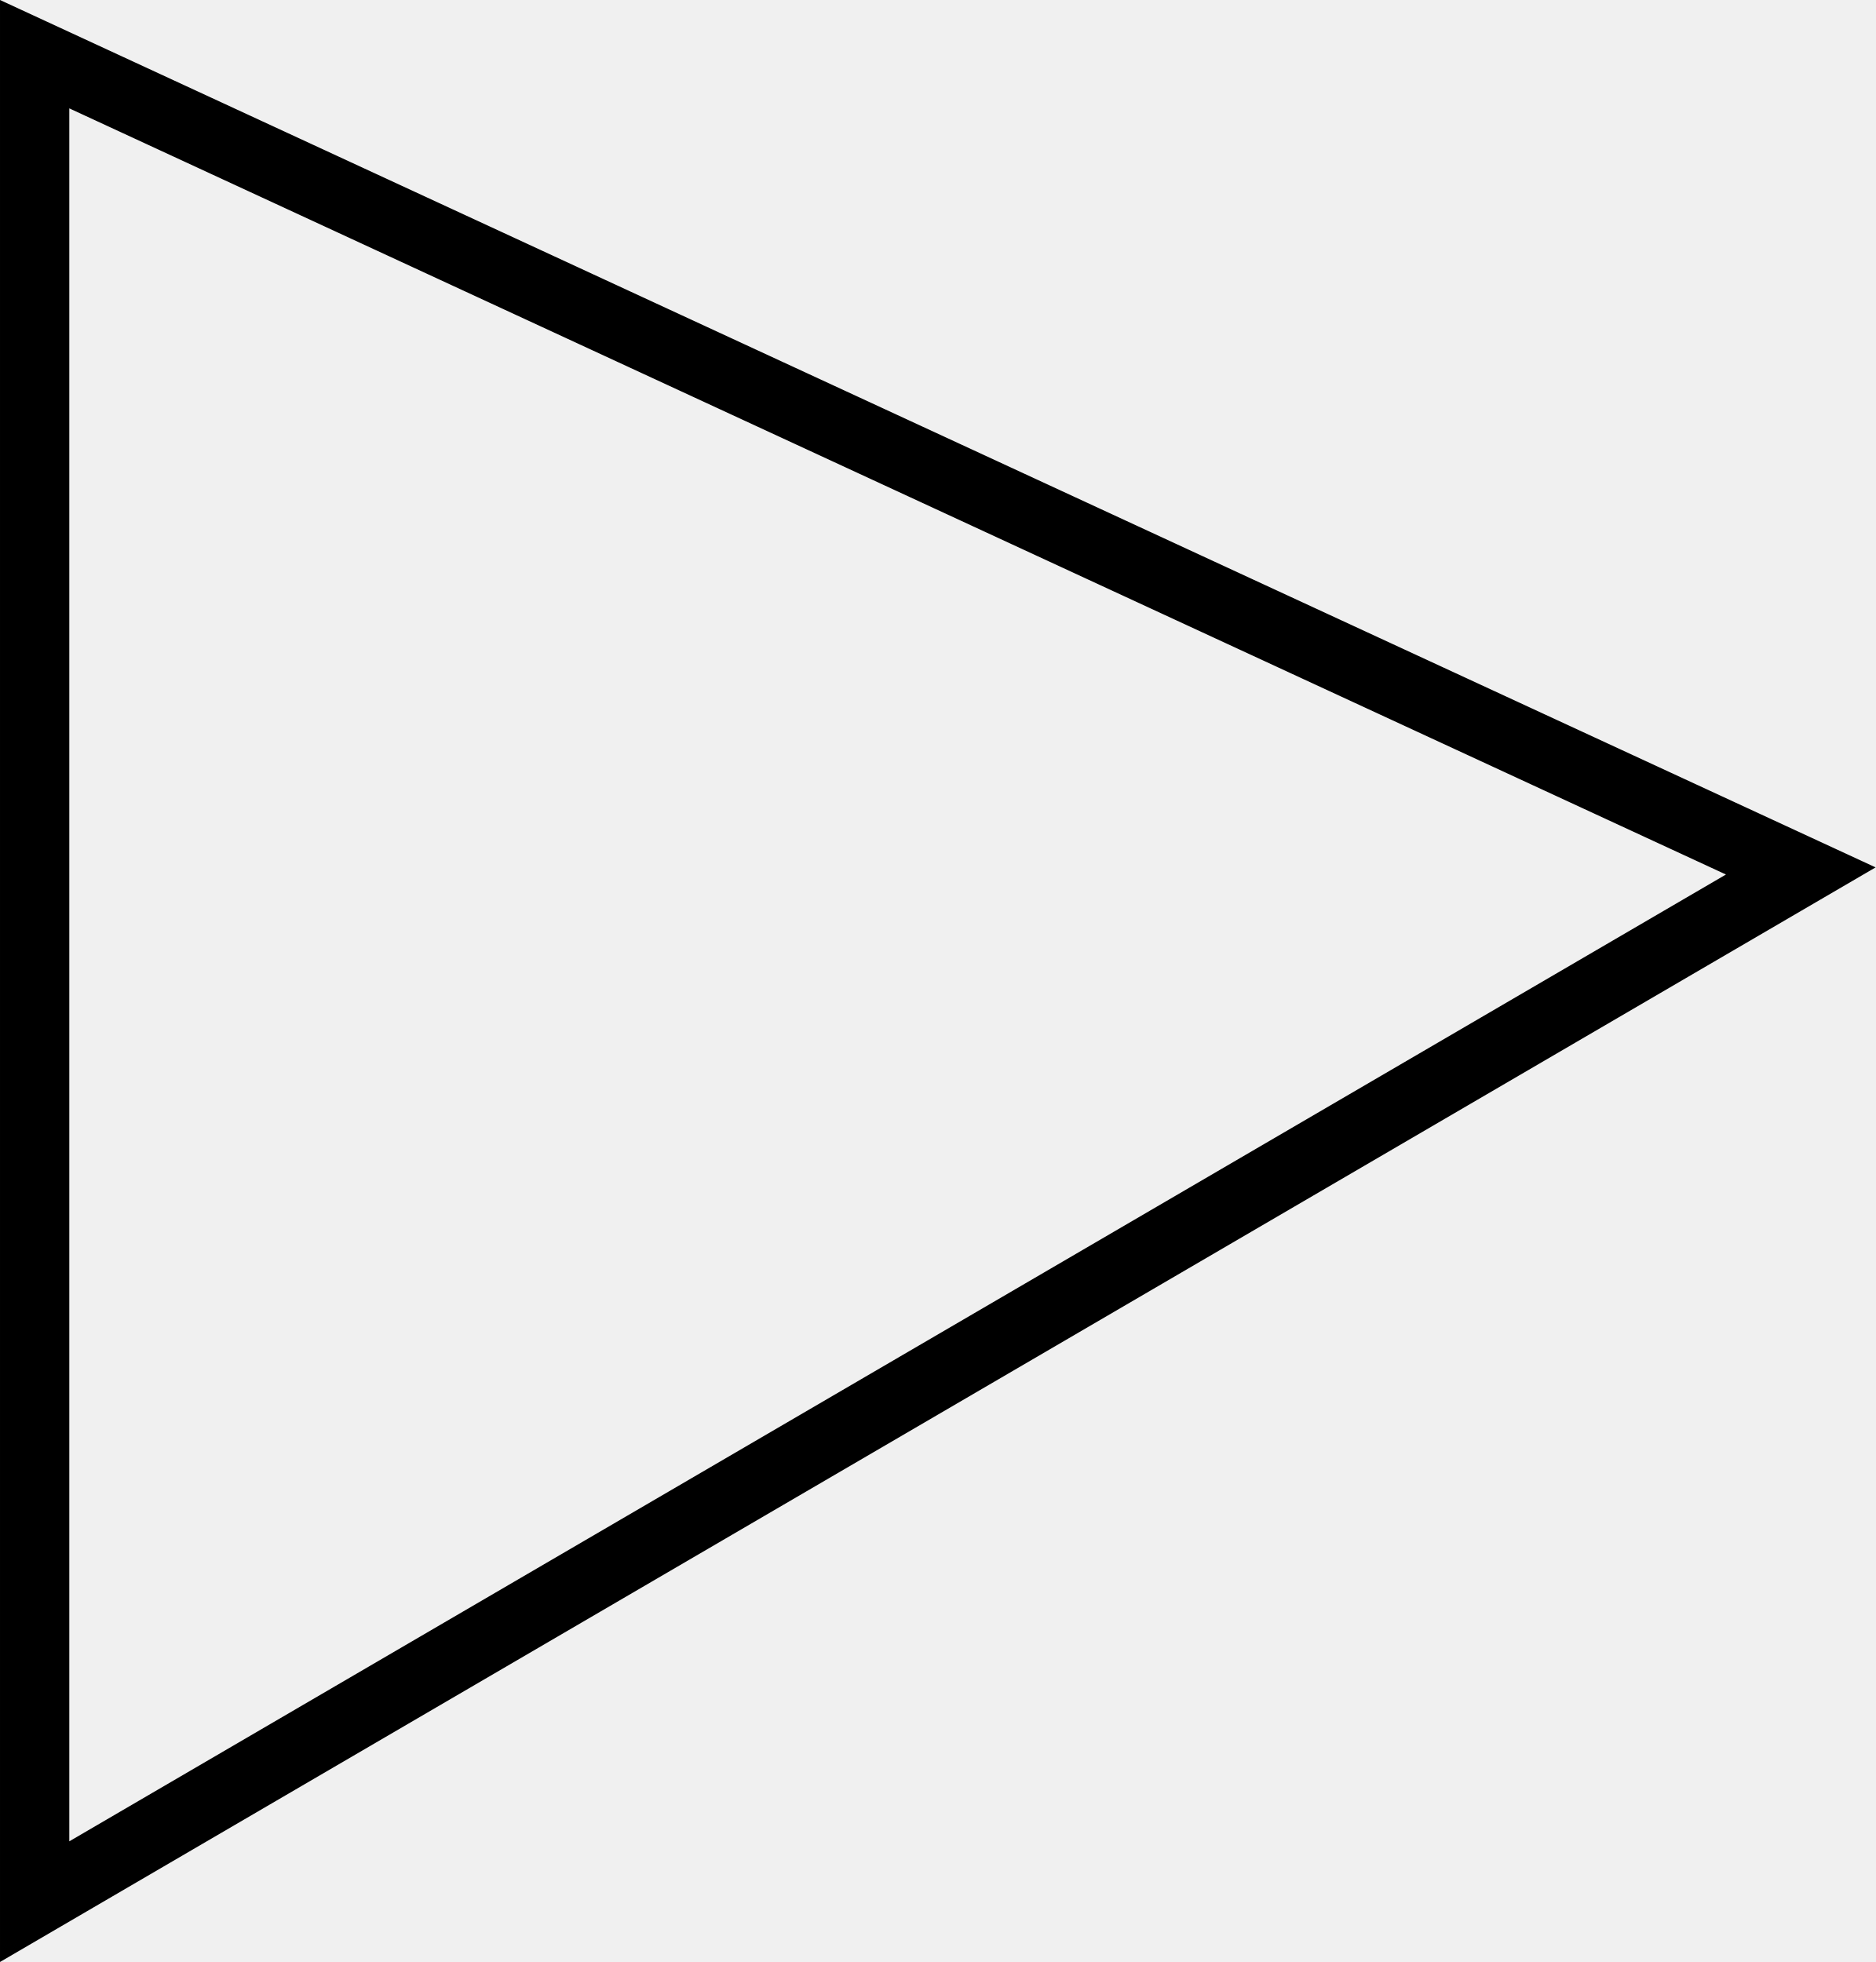
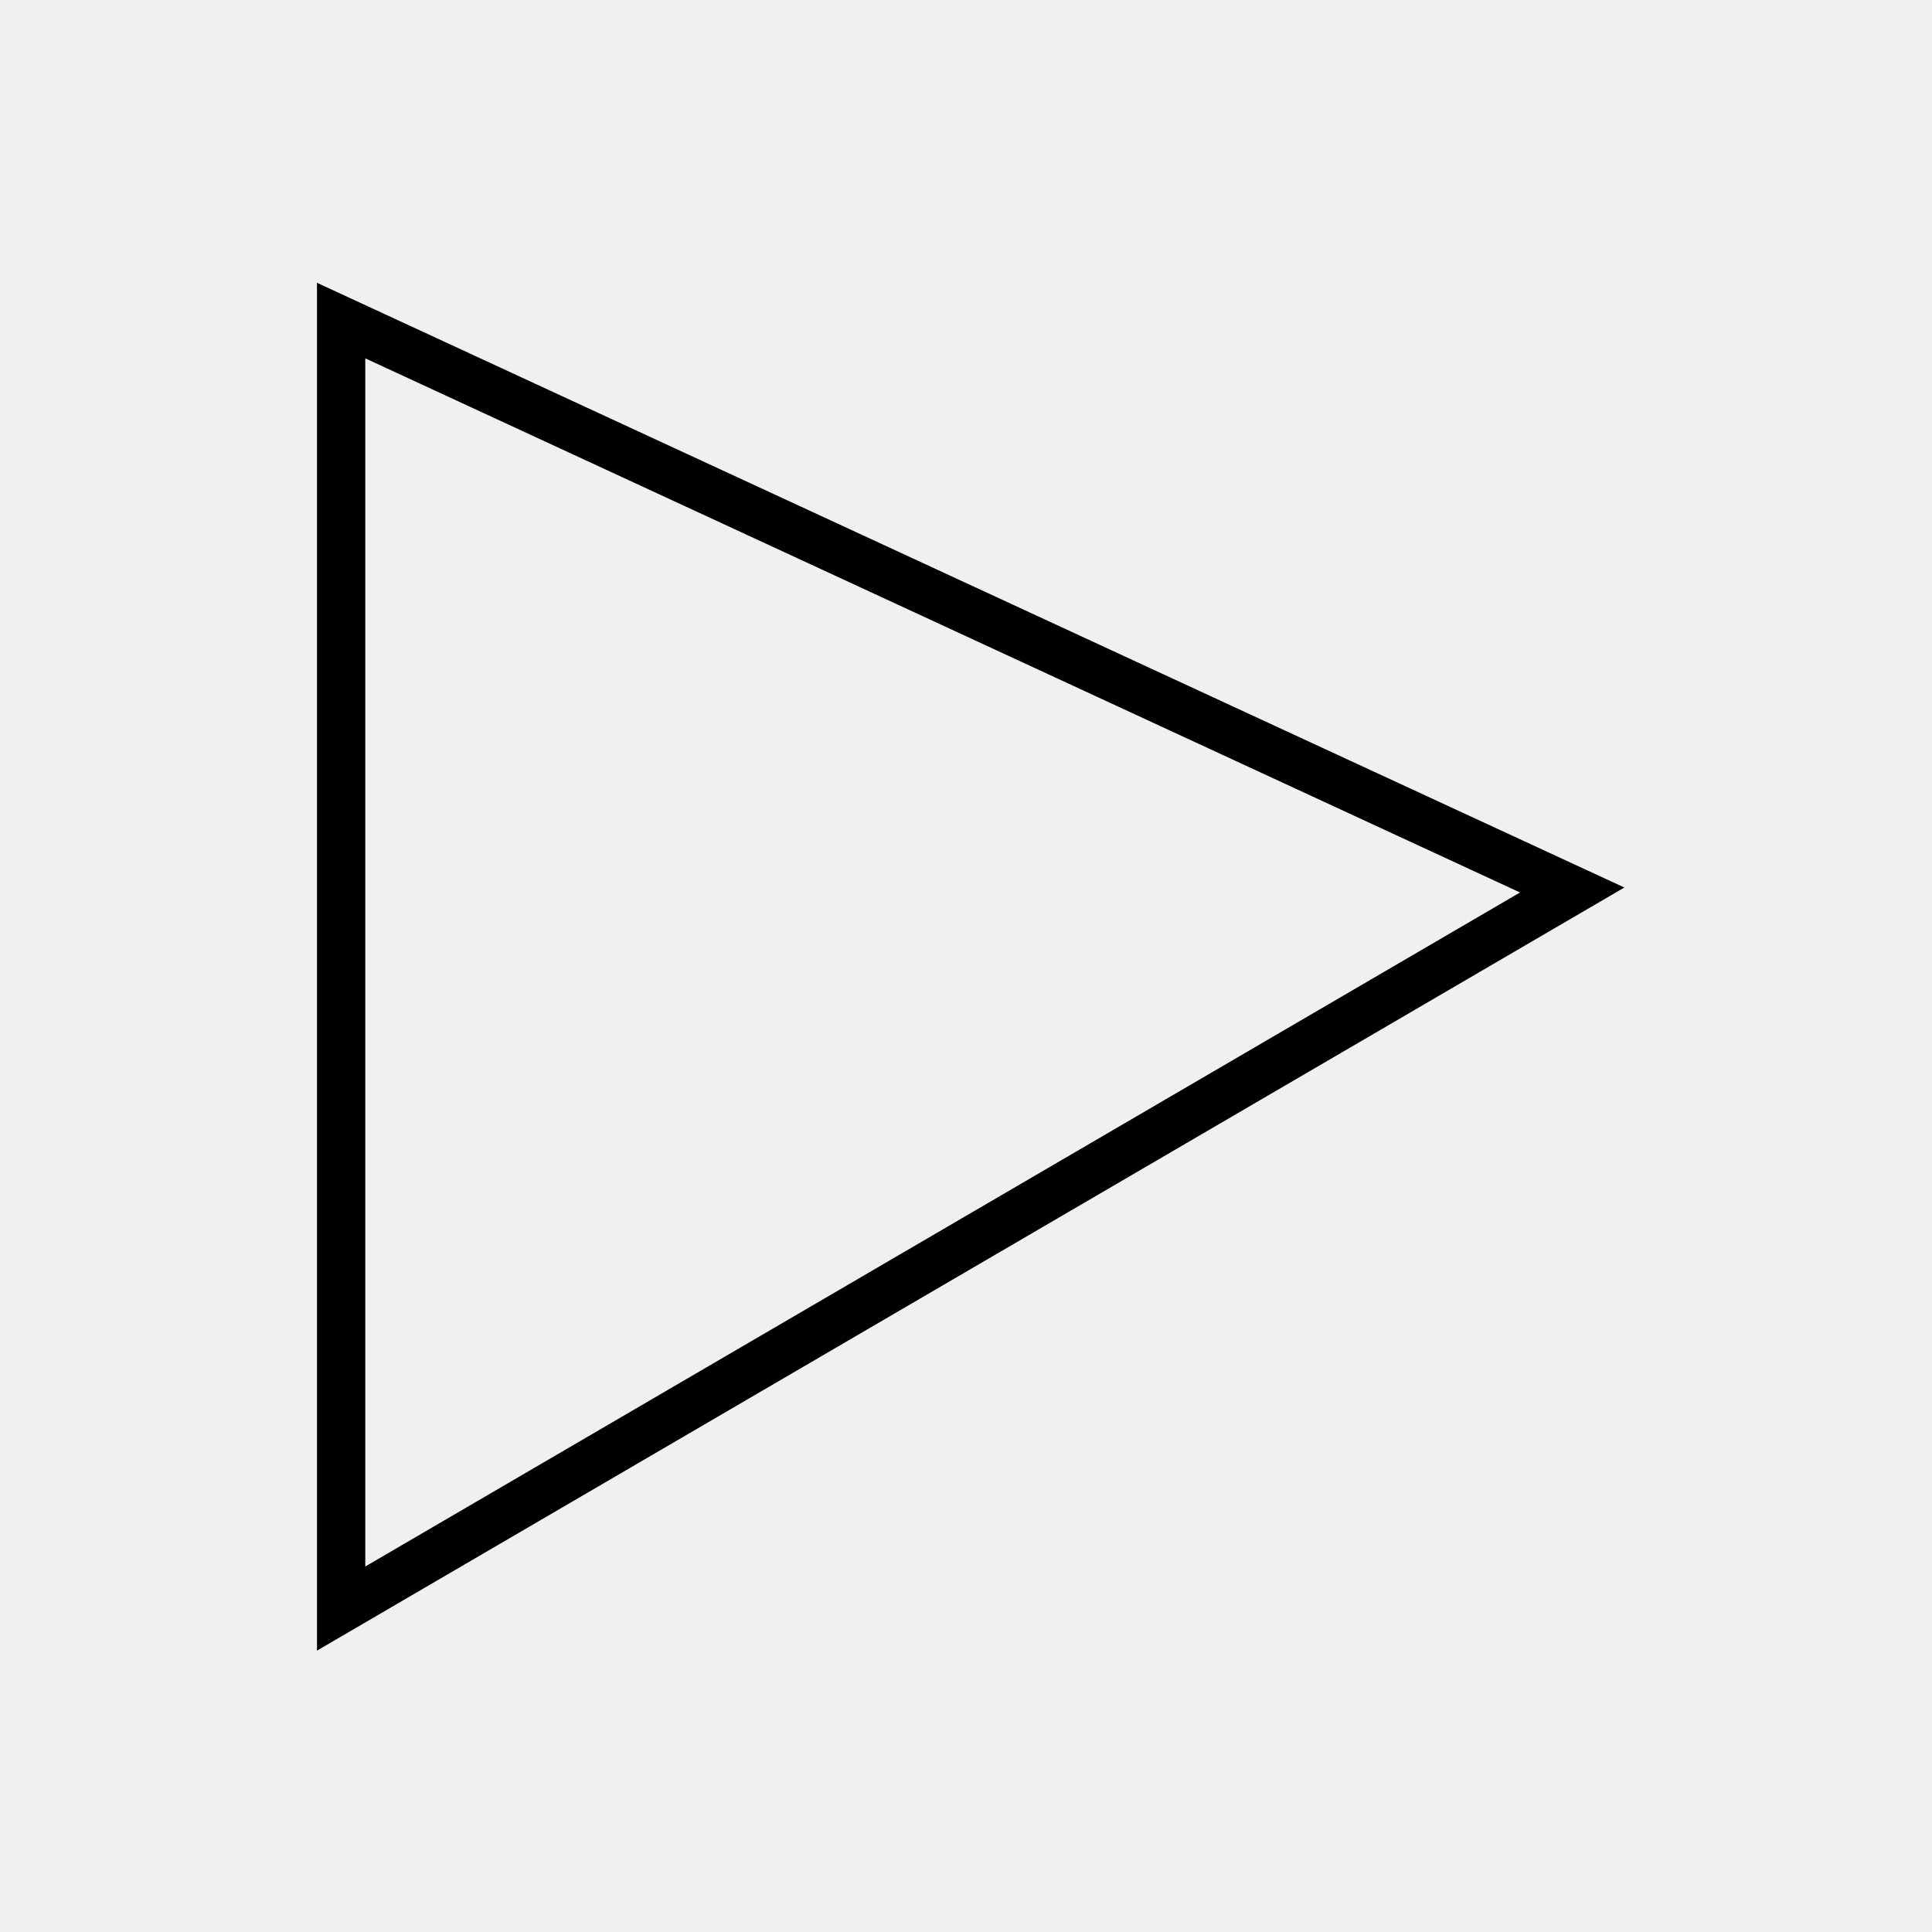
- <svg xmlns="http://www.w3.org/2000/svg" xmlns:xlink="http://www.w3.org/1999/xlink" width="81.204" height="84.959" viewBox="0 0 81.204 84.959" version="1.1" id="svg1" xml:space="preserve">
+ <svg xmlns="http://www.w3.org/2000/svg" xmlns:xlink="http://www.w3.org/1999/xlink" width="120" height="120" viewBox="0 0 120 120" version="1.1" id="svg1" xml:space="preserve">
  <defs id="defs1">
-     <marker style="overflow:visible" id="marker7" refX="0" refY="0" orient="auto-start-reverse" markerWidth="1" markerHeight="1" viewBox="0 0 1 1" preserveAspectRatio="xMidYMid">
-       <path style="fill:context-stroke;fill-rule:evenodd;stroke:none" d="M 0,0 5,-5 -12.5,0 5,5 Z" transform="scale(-0.5)" id="path7" />
+     <marker style="overflow:visible" id="ArrowWide" refX="0" refY="0" orient="auto-start-reverse" markerWidth="1" markerHeight="1" viewBox="0 0 1 1" preserveAspectRatio="xMidYMid">
+       <path style="fill:none;stroke:context-stroke;stroke-width:1;stroke-linecap:butt" d="M 3,-3 0,0 3,3" transform="rotate(180,0.125,0)" id="path1" />
    </marker>
-     <marker style="overflow:visible" id="marker7-6" refX="0" refY="0" orient="auto-start-reverse" markerWidth="1" markerHeight="1" viewBox="0 0 1 1" preserveAspectRatio="xMidYMid">
-       <path style="fill:context-stroke;fill-rule:evenodd;stroke:none" d="M 0,0 5,-5 -12.5,0 5,5 Z" transform="scale(-0.5)" id="path7-1" />
-     </marker>
+     <path id="MJX-11-NCM-I-1D45B" d="M 537,137 C 514,58 481,18 440,18 c -13,0 -20,10 -20,29 0,14 6,37 18,68 40,109 60,181 60,218 0,70 -47,109 -117,109 -59,0 -110,-26 -151,-79 -8,44 -43,79 -94,79 -56,0 -78,-52 -92,-97 -10,-32 -15,-51 -15,-58 0,-9 5,-14 16,-14 5,0 8,1 11,3 5,9 8,16 9,23 18,76 41,114 68,114 18,0 27,-14 27,-42 0,-13 -5,-40 -16,-81 L 87,63 C 84,50 78,24 78,19 c 0,-20 11,-30 33,-30 19,0 33,10 40,30 2,5 8,30 19,73 l 21,89 30,114 c 11,23 28,46 49,70 29,32 65,48 108,48 33,0 49,-22 49,-65 0,-38 -21,-114 -64,-228 -7,-18 -10,-33 -10,-46 0,-49 37,-85 85,-85 44,0 79,25 104,75 19,40 29,67 29,80 0,9 -5,14 -16,14 -3,0 -18,-9 -18,-21 z" />
    <path id="MJX-6-NCM-I-1D448" d="m 642,680 c -19,0 -83,3 -102,3 -15,0 -22,-8 -22,-24 0,-9 7,-14 21,-15 43,0 64,-13 64,-39 0,-6 -1,-13 -3,-20 L 511,232 C 496,175 467,126 424,84 377,39 325,17 269,17 195,17 152,67 152,141 l 1,9 c 0,19 3,41 10,67 l 96,385 c 5,21 14,34 27,39 6,2 23,3 52,3 26,0 37,0 37,24 0,10 -6,15 -17,15 l -127,-3 -127,3 c -16,0 -23,-9 -23,-24 0,-7 3,-12 8,-13 10,-1 18,-2 23,-2 31,-1 49,-3 54,-4 5,-1 7,-4 7,-9 0,-2 -1,-9 -4,-20 L 74,230 c -5,-19 -7,-38 -7,-58 0,-115 83,-194 198,-194 65,0 125,25 180,76 53,48 87,104 103,169 l 88,351 c 13,51 41,69 103,70 14,1 21,9 21,24 v 4 c -3,7 -8,11 -17,11 -19,0 -82,-3 -101,-3 z" />
    <path id="MJX-6-NCM-N-2062" d="" />
    <path id="MJX-6-NCM-I-1D443" d="M 555,683 H 235 c -23,0 -34,-1 -34,-23 0,-11 11,-16 33,-16 20,0 60,3 60,-13 0,-2 -1,-8 -4,-18 L 158,82 C 152,60 142,47 128,42 121,40 103,39 72,39 50,39 40,37 40,16 40,5 46,0 59,0 l 125,3 64,-1 c 11,0 51,-2 64,-2 16,0 24,8 24,24 0,10 -11,15 -32,15 -40,0 -60,4 -60,13 0,0 1,3 3,16 l 60,244 h 165 c 65,0 127,20 185,59 65,43 97,96 97,159 0,99 -94,153 -199,153 m -31,-39 c 87,0 130,-30 130,-90 0,-56 -28,-131 -57,-157 -38,-34 -88,-51 -150,-51 H 313 l 66,264 c 8,34 8,34 50,34 z" />
    <path id="MJX-12-NCM-N-31-7" d="M 269,666 C 228,624 168,603 89,603 v -39 c 52,0 95,8 128,24 V 82 c 0,-18 -4,-30 -13,-35 -9,-5 -34,-8 -74,-8 H 95 V 0 c 25,2 79,3 162,3 83,0 137,-1 162,-3 v 39 h -35 c -41,0 -66,3 -74,8 -8,5 -13,17 -13,35 v 554 c 0,24 -2,30 -28,30 z" />
    <path id="MJX-11-NCM-I-1D45B-7" d="M 537,137 C 514,58 481,18 440,18 c -13,0 -20,10 -20,29 0,14 6,37 18,68 40,109 60,181 60,218 0,70 -47,109 -117,109 -59,0 -110,-26 -151,-79 -8,44 -43,79 -94,79 -56,0 -78,-52 -92,-97 -10,-32 -15,-51 -15,-58 0,-9 5,-14 16,-14 5,0 8,1 11,3 5,9 8,16 9,23 18,76 41,114 68,114 18,0 27,-14 27,-42 0,-13 -5,-40 -16,-81 L 87,63 C 84,50 78,24 78,19 c 0,-20 11,-30 33,-30 19,0 33,10 40,30 2,5 8,30 19,73 l 21,89 30,114 c 11,23 28,46 49,70 29,32 65,48 108,48 33,0 49,-22 49,-65 0,-38 -21,-114 -64,-228 -7,-18 -10,-33 -10,-46 0,-49 37,-85 85,-85 44,0 79,25 104,75 19,40 29,67 29,80 0,9 -5,14 -16,14 -3,0 -18,-9 -18,-21 z" />
    <path id="MJX-7-NCM-I-1D434" d="m 137,3 c 18,0 80,-3 99,-3 15,0 22,8 22,23 0,9 -6,15 -19,16 -29,1 -43,11 -43,30 0,9 9,29 28,59 27,45 46,78 59,100 h 243 c 0,-7 1,-21 4,-43 7,-73 11,-113 11,-118 0,-19 -22,-28 -67,-28 -19,0 -28,-8 -28,-24 0,-10 6,-15 18,-15 24,0 100,3 124,3 20,0 91,-3 111,-3 15,0 22,8 22,24 0,10 -9,15 -27,15 -28,0 -45,2 -50,5 -5,3 -9,12 -10,27 l -60,618 c -3,19 -2,27 -23,27 -12,0 -22,-6 -29,-19 L 178,120 C 148,70 108,43 59,39 43,38 35,30 35,15 35,5 41,0 52,0 68,0 121,3 137,3 M 492,577 522,267 H 307 Z" />
    <path id="MJX-8-NCM-I-1D435" d="m 756,543 c 0,91 -90,140 -188,140 H 236 c -23,0 -33,-1 -33,-24 0,-16 20,-15 32,-15 30,-1 48,-3 53,-4 5,-1 7,-4 7,-9 0,-2 -1,-8 -4,-18 L 159,82 C 154,60 144,47 129,42 122,40 104,39 73,39 52,39 42,31 42,15 42,5 52,0 73,0 h 353 c 65,0 125,20 182,59 63,43 95,96 95,158 0,79 -65,127 -136,141 88,21 189,88 189,185 M 554,644 c 69,0 104,-32 104,-97 0,-51 -20,-93 -62,-127 -42,-34 -89,-50 -140,-50 H 317 l 60,240 c 8,34 8,34 50,34 M 582,299 c 14,-23 21,-46 21,-71 C 603,176 583,131 542,94 501,57 455,39 402,39 H 267 c -10,0 -17,0 -21,1 -6,0 -9,2 -9,5 0,1 0,4 1,8 31,127 55,223 71,287 h 184 c 43,0 72,-14 89,-41 z" />
    <path id="MJX-7-NCM-I-1D436" d="m 148,218 c 0,128 56,258 119,330 51,59 139,118 238,118 104,0 155,-79 155,-187 0,-9 -3,-41 -3,-50 0,-9 6,-14 19,-14 5,0 9,1 12,2 5,7 8,14 10,21 l 62,253 c 0,9 -5,14 -15,14 -4,0 -10,-4 -18,-13 L 662,619 C 623,676 568,705 497,705 442,705 388,692 333,667 222,615 141,533 89,421 63,366 50,310 50,253 50,173 75,108 126,56 177,4 242,-22 322,-22 c 79,0 151,29 216,86 27,23 50,51 69,82 27,45 41,76 41,95 0,9 -5,14 -16,14 -9,0 -14,-4 -16,-13 C 595,177 562,125 517,88 460,41 400,17 338,17 218,17 148,98 148,218 Z" />
    <path id="MJX-10-NCM-I-1D446" d="m 133,157 c 0,24 3,44 8,60 0,10 -5,15 -16,15 -5,0 -9,-2 -11,-4 C 109,223 52,8 52,-8 c 0,-9 5,-14 15,-14 5,0 12,5 21,16 l 45,53 c 35,-46 91,-69 167,-69 66,0 124,27 176,80 52,53 78,112 78,178 0,47 -16,87 -49,119 -15,13 -35,24 -60,33 -23,5 -45,11 -67,17 l -66,18 c -33,9 -58,46 -58,86 0,43 17,80 52,112 35,32 74,48 117,48 92,0 138,-50 138,-149 0,-18 -4,-38 -4,-55 v -3 c 3,-7 8,-11 16,-11 9,0 15,8 19,23 l 53,217 c 0,9 -5,14 -15,14 -5,0 -12,-5 -21,-16 l -43,-52 c -28,45 -75,68 -142,68 -63,0 -120,-24 -170,-71 -52,-48 -78,-103 -78,-166 0,-72 47,-129 106,-145 L 387,296 C 441,281 475,262 475,195 475,149 457,108 422,72 387,36 347,17 302,17 204,17 133,60 133,157 Z" />
    <path id="MJX-9-NCM-I-1D447" d="m 344,631 c 0,-3 -1,-10 -4,-20 L 208,83 C 204,68 200,59 197,55 188,44 154,39 94,39 63,39 49,42 49,16 49,5 56,0 69,0 120,0 192,4 235,3 l 82,-1 c 14,0 69,-2 86,-2 17,0 25,8 25,24 0,10 -12,15 -37,15 -52,0 -82,2 -91,7 -3,2 -5,6 -5,12 l 135,545 c 3,14 6,23 9,26 4,6 28,9 72,9 55,0 93,-4 112,-13 19,-9 29,-30 29,-64 0,-18 -3,-44 -8,-78 -2,-8 -3,-14 -3,-19 0,-11 5,-17 16,-17 9,0 15,9 18,26 l 27,172 c 1,5 2,11 2,17 0,10 -10,15 -31,15 H 125 C 99,677 97,674 89,655 L 30,481 c -3,-9 -5,-15 -6,-19 0,-10 5,-15 16,-15 8,0 15,8 20,23 25,73 50,118 73,137 26,21 76,31 149,31 h 39 c 11,0 23,1 23,-7 z" />
+     <marker style="overflow:visible" id="marker7-7" refX="0" refY="0" orient="auto-start-reverse" markerWidth="1" markerHeight="1" viewBox="0 0 1 1" preserveAspectRatio="xMidYMid">
+       <path style="fill:context-stroke;fill-rule:evenodd;stroke:none" d="M 0,0 5,-5 -12.5,0 5,5 Z" transform="scale(-0.5)" id="path7-5" />
+     </marker>
  </defs>
-   <g id="layer9" transform="matrix(1.142857,0,0,1.142857,-30.15927,-20.46504)" style="display:none">
-     <rect style="fill:none;stroke:#000000;stroke-width:0.875;stroke-linecap:butt;stroke-linejoin:round;stroke-miterlimit:4;stroke-dasharray:none" id="rect5" width="66.267" height="18.971" x="18.35" y="15.225" />
-     <rect style="fill:none;stroke:#000000;stroke-width:0.875;stroke-linecap:butt;stroke-linejoin:round;stroke-miterlimit:4;stroke-dasharray:none" id="rect5-3" width="66.267" height="18.971" x="18.35" y="75.879" />
-     <path style="display:inline;fill:none;stroke:#000000;stroke-width:0.875;stroke-linecap:butt;stroke-miterlimit:4;stroke-dasharray:none;marker-end:url(#marker7-6)" d="m 86.438,22.996 c 14.283,10.144 16.719,41.94 3.815,60.508" id="path1-3-4" />
-     <ellipse style="display:inline;fill:#000000;fill-opacity:1;stroke:#000000;stroke-width:0;stroke-linecap:butt;stroke-miterlimit:4;stroke-dasharray:none;stroke-opacity:1" id="path10-7" cx="86.92" cy="23.334" rx="0.758" ry="0.759" />
+   <g id="layer9-0-5" style="display:none" transform="matrix(1.142857,0,0,1.142857,-10.47141,-2.900159)">
+     <rect style="fill:none;stroke:#000000;stroke-width:2.625;stroke-linecap:butt;stroke-linejoin:round;stroke-miterlimit:4;stroke-dasharray:none" id="rect5-6-6" width="63" height="18.971" x="11.35" y="23.975" ry="0" />
+     <rect style="fill:none;stroke:#000000;stroke-width:2.625;stroke-linecap:butt;stroke-linejoin:round;stroke-miterlimit:4;stroke-dasharray:none" id="rect5-3-1-2" width="63" height="18.971" x="11.35" y="67.129" ry="0" />
+     <path style="display:inline;fill:none;stroke:#000000;stroke-width:1.75;stroke-linecap:butt;stroke-miterlimit:4;stroke-dasharray:none;marker-end:url(#marker7-7)" d="m 78.902,32.598 c 12.426,7.36 15.474,30.431 4.247,43.904" id="path1-3-1" />
+     <ellipse style="display:inline;fill:#000000;fill-opacity:1;stroke:#000000;stroke-width:0;stroke-linecap:butt;stroke-miterlimit:4;stroke-dasharray:none;stroke-opacity:1" id="path10-2" cx="79.247" cy="32.837" rx="1.685" ry="1.687" />
+     <use data-c="1D45B" xlink:href="#MJX-11-NCM-I-1D45B" id="use1-3" transform="matrix(0.04322879,0,0,-0.05100165,89.36872,62.08417)" style="display:inline;fill:#000000;stroke:#000000;stroke-width:0" />
  </g>
-   <g id="layer5" style="display:none" transform="translate(-19.68786,-17.56488)">
+   <g id="g5" style="display:none" transform="matrix(1.142857,0,0,1.142857,-10.47141,-2.900159)">
+     <rect style="fill:none;stroke:#000000;stroke-width:2.625;stroke-linecap:butt;stroke-linejoin:round;stroke-miterlimit:4;stroke-dasharray:none" id="rect3" width="63" height="18.971" x="11.35" y="23.975" ry="0" />
+     <rect style="fill:none;stroke:#000000;stroke-width:2.625;stroke-linecap:butt;stroke-linejoin:round;stroke-miterlimit:4;stroke-dasharray:none" id="rect5" width="63" height="18.971" x="11.35" y="67.129" ry="0" />
+     <path style="display:inline;fill:none;stroke:#000000;stroke-width:1.75;stroke-linecap:butt;stroke-miterlimit:4;stroke-dasharray:none;marker-end:url(#marker7-7)" d="m 78.902,32.598 c 12.426,7.36 15.474,30.431 4.247,43.904" id="path5" />
+     <ellipse style="display:inline;fill:#000000;fill-opacity:1;stroke:#000000;stroke-width:0;stroke-linecap:butt;stroke-miterlimit:4;stroke-dasharray:none;stroke-opacity:1" id="ellipse5" cx="79.247" cy="32.837" rx="1.685" ry="1.687" />
+     <use data-c="31" xlink:href="#MJX-12-NCM-N-31-7" id="use1-28-6" transform="matrix(0.05473826,0,0,-0.04672347,87.80882,69.54873)" style="display:inline;fill:#000000;stroke:#000000;stroke-width:0" />
+   </g>
+   <g id="layer5" style="display:none">
    <g id="g8" transform="translate(0.9826016,4.920231)">
      <rect style="fill:none;stroke:#8a3ffc;stroke-width:5;stroke-linecap:butt;stroke-linejoin:round;stroke-dasharray:none;stroke-opacity:1" id="rect6" width="84.853" height="2.912" x="16.617" y="38.672" />
      <path style="fill:none;stroke:#8a3ffc;stroke-width:6.6;stroke-linecap:butt;stroke-linejoin:round;stroke-dasharray:none;stroke-opacity:1" d="M 68.943,80.08 C 19.614,79.263 12.124,84.793 15.203,50.912" id="path8" />
      <circle style="fill:#ffffff;stroke:#8a3ffc;stroke-width:2;stroke-linecap:butt;stroke-linejoin:round;stroke-dasharray:none;stroke-opacity:1" id="path4" cx="14.761" cy="40.128" r="12.993" />
      <circle style="display:inline;fill:#ffffff;stroke:#8a3ffc;stroke-width:2;stroke-linecap:butt;stroke-linejoin:round;stroke-dasharray:none;stroke-opacity:1" id="path4-35" cx="105.186" cy="40.128" r="12.993" />
      <circle style="display:inline;fill:#ffffff;stroke:#8a3ffc;stroke-width:2;stroke-linecap:butt;stroke-linejoin:round;stroke-dasharray:none;stroke-opacity:1" id="path4-35-6" cx="79.905" cy="80.25" r="12.993" />
    </g>
  </g>
-   <g id="layer9-0" transform="matrix(1.142857,0,0,1.142857,-30.15927,-20.46504)" style="display:none">
-     <rect style="fill:none;stroke:#000000;stroke-width:0.875;stroke-linecap:butt;stroke-linejoin:round;stroke-miterlimit:4;stroke-dasharray:none" id="rect5-6" width="66.267" height="18.971" x="18.35" y="15.225" ry="0" />
-     <rect style="fill:none;stroke:#000000;stroke-width:0.875;stroke-linecap:butt;stroke-linejoin:round;stroke-miterlimit:4;stroke-dasharray:none" id="rect5-3-1" width="66.267" height="18.971" x="18.35" y="75.879" ry="0" />
-     <path style="display:inline;fill:none;stroke:#000000;stroke-width:0.875;stroke-linecap:butt;stroke-miterlimit:4;stroke-dasharray:none;marker-end:url(#marker7)" d="m 86.413,22.996 c 14.283,10.144 16.719,41.94 3.815,60.508" id="path1-3" />
-     <ellipse style="display:inline;fill:#000000;fill-opacity:1;stroke:#000000;stroke-width:0;stroke-linecap:butt;stroke-miterlimit:4;stroke-dasharray:none;stroke-opacity:1" id="path10" cx="86.895" cy="23.334" rx="0.758" ry="0.759" />
-   </g>
-   <g id="layer2" style="display:inline" transform="translate(-19.68786,-17.56488)">
+   <g id="layer2" style="display:inline">
    <path style="fill:none;stroke:#000000;stroke-width:3;stroke-dasharray:none" d="M 21.188,19.911 V 99.911 L 97.652,55.279 Z" id="path2" />
  </g>
-   <g id="layer4" style="display:none" transform="translate(-19.68786,-17.56488)">
-     <rect style="fill:none;stroke:#000000;stroke-width:2;stroke-dasharray:none" id="rect4" width="38" height="88.388" x="13" y="15.806" ry="5.127" rx="4.52" />
-     <rect style="display:inline;fill:none;stroke:#000000;stroke-width:2;stroke-dasharray:none" id="rect4-3" width="38" height="88.388" x="69" y="15.806" ry="5.127" rx="4.52" />
+   <g id="layer4" style="display:none">
+     <rect style="fill:none;stroke:#000000;stroke-width:3;stroke-dasharray:none" id="rect4" width="38" height="88.388" x="13" y="15.806" ry="5.127" rx="4.52" />
+     <rect style="display:inline;fill:none;stroke:#000000;stroke-width:3;stroke-dasharray:none" id="rect4-3" width="38" height="88.388" x="69" y="15.806" ry="5.127" rx="4.52" />
  </g>
-   <g id="layer1" transform="matrix(1.142857,0,0,1.142857,-30.15927,-20.46504)" style="display:none">
+   <g id="layer1" transform="matrix(1.142857,0,0,1.142857,-10.47141,-2.900159)" style="display:none">
    <g id="box" transform="matrix(3.5,0,0,3.499356,-20.69171,2.615503)" style="display:inline">
      <rect style="fill:#1a1a1a" id="rect1" width="0.5" height="20" x="13.531" y="4.979" ry="0.206" />
      <rect style="fill:#1a1a1a" id="rect1-5" height="0.5" x="13.53" y="24.482" width="20" ry="0.25" />
    </g>
    <g id="layer3" style="display:inline" transform="translate(44,44.00184)">
      <path id="use1" d="m 24.786,8.155 c 3.419,-5.128 5.129,-10.066 5.129,-14.687 0,-3.419 -1.33,-5.128 -3.926,-5.128 -2.469,0 -4.812,1.836 -7.155,5.571 -1.456,2.342 -2.596,4.432 -3.419,6.331 C 12.122,7.775 10.476,14.993 10.476,21.83 l -4.686,4.558 c -0.253,0.317 -0.38,0.57 -0.38,0.76 0,0.696 0.317,1.076 1.013,1.076 0.253,0 1.646,-1.266 4.242,-3.798 0.886,6.204 3.293,9.306 7.155,9.306 2.343,0 5.192,-1.456 8.485,-4.432 1.013,-0.886 1.52,-1.519 1.52,-1.899 0,-0.696 -0.317,-1.013 -1.013,-1.013 -0.19,0 -0.507,0.19 -0.95,0.633 -3.293,3.229 -5.952,4.811 -7.915,4.811 -2.343,0 -3.546,-2.596 -3.546,-7.85 0,-3.798 -0.063,-3.355 1.583,-5.001 3.103,-3.102 6.079,-6.711 8.801,-10.826 m 1.266,-17.916 c 1.266,0 1.9,1.013 1.9,2.975 0,6.774 -4.242,14.687 -12.79,23.804 0.886,-5.001 4.052,-16.65 6.142,-21.081 1.836,-3.798 3.419,-5.698 4.749,-5.698 z" style="fill:#000000;stroke:#000000;stroke-width:0" />
    </g>
  </g>
-   <g id="layer6" style="display:none" transform="translate(-19.68786,-17.56488)">
-     <g data-mml-node="math" data-latex="UP" data-semantic-type="infixop" data-semantic-role="implicit" data-semantic-annotation="clearspeak:simple;clearspeak:unit;depth:1" data-semantic-id="3" data-semantic-children="0,1" data-semantic-content="2" data-semantic-attributes="latex:UP" data-semantic-owns="0 2 1" aria-level="0" data-speech-node="true" data-semantic-structure="(3 0 2 1)" id="g4" transform="matrix(0.05071653,0,0,-0.06398446,19.90858,81.14686)" style="display:inline;fill:#000000;stroke:#000000;stroke-width:0">
-       <g data-mml-node="mi" data-latex="U" data-semantic-type="identifier" data-semantic-role="latinletter" data-semantic-font="italic" data-semantic-annotation="clearspeak:simple;nemeth:number;depth:2" data-semantic-id="0" data-semantic-parent="3" data-semantic-attributes="latex:U" aria-level="1" data-speech-node="true" id="g1" style="stroke-width:0">
-         <use data-c="1D448" xlink:href="#MJX-6-NCM-I-1D448" id="use1-2" style="stroke-width:0" />
+   <g id="g16" transform="matrix(1.142857,0,0,1.142857,-10.47141,-2.900159)" style="display:none">
+     <g id="g14" transform="matrix(3.5,0,0,3.499356,-29.44171,2.615503)" style="display:inline">
+       <rect style="fill:#1a1a1a" id="rect8" width="0.5" height="20" x="12.531" y="4.979" ry="0.206" />
+       <rect style="display:inline;fill:#1a1a1a" id="rect9" width="0.5" height="20" x="32.03" y="4.979" ry="0.206" />
+       <rect style="fill:#1a1a1a" id="rect10" height="0.5" x="12.53" y="24.482" width="20" ry="0.25" />
+       <path style="fill:none;stroke:#000000;stroke-width:0.95;stroke-linejoin:round;stroke-dasharray:none;marker-start:url(#ArrowWide)" d="m 37.574,21.286 c 0.103,-9.935 0.121,-9.953 -3.933,-9.946" id="path10" />
+     </g>
+     <path id="path14" d="m 56.536,52.157 c 3.419,-5.128 5.129,-10.066 5.129,-14.687 0,-3.419 -1.33,-5.128 -3.926,-5.128 -2.469,0 -4.812,1.836 -7.155,5.571 -1.456,2.342 -2.596,4.432 -3.419,6.331 -3.293,7.534 -4.939,14.751 -4.939,21.588 l -4.686,4.558 c -0.253,0.317 -0.38,0.57 -0.38,0.76 0,0.696 0.317,1.076 1.013,1.076 0.253,0 1.646,-1.266 4.242,-3.798 0.886,6.204 3.293,9.306 7.155,9.306 2.343,0 5.192,-1.456 8.485,-4.432 1.013,-0.886 1.52,-1.519 1.52,-1.899 0,-0.696 -0.317,-1.013 -1.013,-1.013 -0.19,0 -0.507,0.19 -0.95,0.633 -3.293,3.229 -5.952,4.811 -7.915,4.811 -2.343,0 -3.546,-2.596 -3.546,-7.85 0,-3.798 -0.063,-3.355 1.583,-5.001 3.103,-3.102 6.079,-6.711 8.801,-10.826 m 1.266,-17.916 c 1.266,0 1.9,1.013 1.9,2.975 0,6.774 -4.242,14.687 -12.79,23.804 0.886,-5.001 4.052,-16.65 6.142,-21.081 1.836,-3.798 3.419,-5.698 4.749,-5.698 z" style="display:inline;fill:#000000;stroke:#000000;stroke-width:0" />
+     <rect style="display:inline;fill:none;stroke:#000000;stroke-width:1.75;stroke-linejoin:round;stroke-opacity:0" id="rect27" width="2.63" height="45.476" x="110.632" y="44.765" />
+   </g>
+   <g id="g25" transform="matrix(1.142857,0,0,1.142857,-10.47141,-2.900159)" style="display:none">
+     <g id="g23" transform="matrix(3.5,0,0,3.499356,-32.94171,2.615503)" style="display:inline">
+       <rect style="fill:#1a1a1a" id="rect21" width="0.5" height="20" x="13.531" y="4.979" ry="0.206" />
+       <rect style="display:inline;fill:#1a1a1a" id="rect22" width="0.5" height="20" x="33.03" y="4.979" ry="0.206" />
+       <rect style="fill:#1a1a1a" id="rect23" height="0.5" x="13.53" y="24.482" width="20" ry="0.25" />
+     </g>
+     <path style="display:inline;fill:none;stroke:#000000;stroke-width:3.325;stroke-linejoin:round;stroke-dasharray:none;marker-end:url(#ArrowWide)" d="m 109.81,77.102 c 0.566,-34.767 0.663,-34.829 -21.608,-34.803" id="path27" />
+     <path id="path24" d="m 56.536,52.157 c 3.419,-5.128 5.129,-10.066 5.129,-14.687 0,-3.419 -1.33,-5.128 -3.926,-5.128 -2.469,0 -4.812,1.836 -7.155,5.571 -1.456,2.342 -2.596,4.432 -3.419,6.331 -3.293,7.534 -4.939,14.751 -4.939,21.588 l -4.686,4.558 c -0.253,0.317 -0.38,0.57 -0.38,0.76 0,0.696 0.317,1.076 1.013,1.076 0.253,0 1.646,-1.266 4.242,-3.798 0.886,6.204 3.293,9.306 7.155,9.306 2.343,0 5.192,-1.456 8.485,-4.432 1.013,-0.886 1.52,-1.519 1.52,-1.899 0,-0.696 -0.317,-1.013 -1.013,-1.013 -0.19,0 -0.507,0.19 -0.95,0.633 -3.293,3.229 -5.952,4.811 -7.915,4.811 -2.343,0 -3.546,-2.596 -3.546,-7.85 0,-3.798 -0.063,-3.355 1.583,-5.001 3.103,-3.102 6.079,-6.711 8.801,-10.826 m 1.266,-17.916 c 1.266,0 1.9,1.013 1.9,2.975 0,6.774 -4.242,14.687 -12.79,23.804 0.886,-5.001 4.052,-16.65 6.142,-21.081 1.836,-3.798 3.419,-5.698 4.749,-5.698 z" style="display:inline;fill:#000000;stroke:#000000;stroke-width:0" />
+     <rect style="fill:none;stroke:#000000;stroke-width:1.75;stroke-linejoin:round;stroke-opacity:0" id="rect26" width="2.63" height="45.476" x="110.632" y="44.765" />
+   </g>
+   <g id="layer6" style="display:none">
+     <g data-mml-node="math" data-latex="UP" data-semantic-type="infixop" data-semantic-role="implicit" data-semantic-annotation="clearspeak:simple;clearspeak:unit;depth:1" data-semantic-id="3" data-semantic-children="0,1" data-semantic-content="2" data-semantic-attributes="latex:UP" data-semantic-owns="0 2 1" aria-level="0" data-speech-node="true" data-semantic-structure="(3 0 2 1)" id="g12-1" transform="matrix(0.05926404,0,0,-0.07749229,9.01875,93.38559)" style="display:inline;fill:#000000;stroke:#000000;stroke-width:0">
+       <g data-mml-node="mi" data-latex="U" data-semantic-type="identifier" data-semantic-role="latinletter" data-semantic-font="italic" data-semantic-annotation="clearspeak:simple;nemeth:number;depth:2" data-semantic-id="0" data-semantic-parent="3" data-semantic-attributes="latex:U" aria-level="1" data-speech-node="true" id="g9-8" style="stroke-width:0">
+         <use data-c="1D448" xlink:href="#MJX-6-NCM-I-1D448" id="use8-7" style="stroke-width:0" />
      </g>
-       <g data-mml-node="mo" data-semantic-type="operator" data-semantic-role="multiplication" data-semantic-annotation="depth:2" data-semantic-id="2" data-semantic-parent="3" data-semantic-added="true" data-semantic-operator="infixop,⁢" aria-level="1" data-speech-node="true" transform="translate(760)" id="g2" style="stroke-width:0">
-         <use data-c="2062" xlink:href="#MJX-6-NCM-N-2062" id="use2" style="stroke-width:0" />
+       <g data-mml-node="mo" data-semantic-type="operator" data-semantic-role="multiplication" data-semantic-annotation="depth:2" data-semantic-id="2" data-semantic-parent="3" data-semantic-added="true" data-semantic-operator="infixop,⁢" aria-level="1" data-speech-node="true" transform="translate(760)" id="g10-9" style="stroke-width:0">
+         <use data-c="2062" xlink:href="#MJX-6-NCM-N-2062" id="use9-2" style="stroke-width:0" />
      </g>
-       <g data-mml-node="mi" data-latex="P" data-semantic-type="identifier" data-semantic-role="latinletter" data-semantic-font="italic" data-semantic-annotation="clearspeak:simple;depth:2" data-semantic-id="1" data-semantic-parent="3" data-semantic-attributes="latex:P" aria-level="1" data-speech-node="true" transform="translate(760)" id="g3" style="stroke-width:0">
-         <use data-c="1D443" xlink:href="#MJX-6-NCM-I-1D443" id="use3" style="stroke-width:0" />
+       <g data-mml-node="mi" data-latex="P" data-semantic-type="identifier" data-semantic-role="latinletter" data-semantic-font="italic" data-semantic-annotation="clearspeak:simple;depth:2" data-semantic-id="1" data-semantic-parent="3" data-semantic-attributes="latex:P" aria-level="1" data-speech-node="true" transform="translate(760)" id="g11-0" style="stroke-width:0">
+         <use data-c="1D443" xlink:href="#MJX-6-NCM-I-1D443" id="use10-2" style="stroke-width:0" />
      </g>
+       <use data-c="31" xlink:href="#MJX-12-NCM-N-31-7" id="use1-28" transform="matrix(0.8567236,0,0,0.4869885,1294.511,714.169)" style="display:inline;fill:#000000;stroke:#000000;stroke-width:0" />
    </g>
-     <use data-c="31" xlink:href="#MJX-12-NCM-N-31-7" id="use1-28" transform="matrix(0.018096,0,0,-0.018096,96.13674,36.27902)" style="fill:#000000;stroke:#000000;stroke-width:0" />
  </g>
-   <g id="g13" style="display:none" transform="translate(-19.68786,-17.56488)">
-     <g data-mml-node="math" data-latex="UP" data-semantic-type="infixop" data-semantic-role="implicit" data-semantic-annotation="clearspeak:simple;clearspeak:unit;depth:1" data-semantic-id="3" data-semantic-children="0,1" data-semantic-content="2" data-semantic-attributes="latex:UP" data-semantic-owns="0 2 1" aria-level="0" data-speech-node="true" data-semantic-structure="(3 0 2 1)" id="g12" transform="matrix(0.05071653,0,0,-0.06398446,19.90858,81.14686)" style="display:inline;fill:#000000;stroke:#000000;stroke-width:0">
+   <g id="layer11" style="display:none">
+     <rect style="fill:none;fill-opacity:1;stroke:#000000;stroke-width:3;stroke-linejoin:round;stroke-dasharray:none;stroke-opacity:1" id="rect2" width="80" height="80" x="20" y="20" />
+   </g>
+   <g id="g13" style="display:none">
+     <g data-mml-node="math" data-latex="UP" data-semantic-type="infixop" data-semantic-role="implicit" data-semantic-annotation="clearspeak:simple;clearspeak:unit;depth:1" data-semantic-id="3" data-semantic-children="0,1" data-semantic-content="2" data-semantic-attributes="latex:UP" data-semantic-owns="0 2 1" aria-level="0" data-speech-node="true" data-semantic-structure="(3 0 2 1)" id="g12" transform="matrix(0.05926404,0,0,-0.07749229,8.98095,93.34215)" style="display:inline;fill:#000000;stroke:#000000;stroke-width:0">
      <g data-mml-node="mi" data-latex="U" data-semantic-type="identifier" data-semantic-role="latinletter" data-semantic-font="italic" data-semantic-annotation="clearspeak:simple;nemeth:number;depth:2" data-semantic-id="0" data-semantic-parent="3" data-semantic-attributes="latex:U" aria-level="1" data-speech-node="true" id="g9" style="stroke-width:0">
        <use data-c="1D448" xlink:href="#MJX-6-NCM-I-1D448" id="use8" style="stroke-width:0" />
      </g>
      <g data-mml-node="mo" data-semantic-type="operator" data-semantic-role="multiplication" data-semantic-annotation="depth:2" data-semantic-id="2" data-semantic-parent="3" data-semantic-added="true" data-semantic-operator="infixop,⁢" aria-level="1" data-speech-node="true" transform="translate(760)" id="g10" style="stroke-width:0">
        <use data-c="2062" xlink:href="#MJX-6-NCM-N-2062" id="use9" style="stroke-width:0" />
      </g>
      <g data-mml-node="mi" data-latex="P" data-semantic-type="identifier" data-semantic-role="latinletter" data-semantic-font="italic" data-semantic-annotation="clearspeak:simple;depth:2" data-semantic-id="1" data-semantic-parent="3" data-semantic-attributes="latex:P" aria-level="1" data-speech-node="true" transform="translate(760)" id="g11" style="stroke-width:0">
        <use data-c="1D443" xlink:href="#MJX-6-NCM-I-1D443" id="use10" style="stroke-width:0" />
      </g>
+       <use data-c="1D45B" xlink:href="#MJX-11-NCM-I-1D45B-7" id="use1-29" transform="matrix(0.7910306,0,0,0.5714962,1270.57,733.163)" style="display:inline;fill:#000000;stroke:#000000;stroke-width:0" />
    </g>
-     <use data-c="1D45B" xlink:href="#MJX-11-NCM-I-1D45B-7" id="use1-29" transform="matrix(0.01809333,0,0,-0.01809333,94.88408,34.72754)" style="fill:#000000;stroke:#000000;stroke-width:0" />
  </g>
-   <g id="layer7" style="display:none;stroke:#8a3ffc;stroke-opacity:1" transform="translate(-19.68786,-17.56488)">
+   <g id="layer7" style="display:none;stroke:#8a3ffc;stroke-opacity:1">
    <use data-c="1D434" xlink:href="#MJX-7-NCM-I-1D434" id="use1-7" transform="matrix(0.04373178,0,0,-0.04189944,14.46939,50)" style="fill:#8a3ffc;fill-opacity:1;stroke:#8a3ffc;stroke-width:0;stroke-opacity:1" />
    <use data-c="1D435" xlink:href="#MJX-8-NCM-I-1D435" id="use1-36" transform="matrix(0.04201681,0,0,-0.04392387,72.23529,50)" style="fill:#8a3ffc;fill-opacity:1;stroke:#8a3ffc;stroke-width:0;stroke-opacity:1" />
    <use data-c="1D436" xlink:href="#MJX-7-NCM-I-1D436" id="use1-20" transform="matrix(0.04225352,0,0,-0.04126547,42.88732,99.09216)" style="fill:#8a3ffc;fill-opacity:1;stroke:#8a3ffc;stroke-width:0;stroke-opacity:1" />
    <rect style="fill:#ffffff;stroke:#8a3ffc;stroke-width:4.1;stroke-linecap:butt;stroke-linejoin:round;stroke-dasharray:none;stroke-opacity:1" id="rect13" width="113.137" height="3.359" x="3.431" y="58.321" />
  </g>
-   <g id="layer8" style="display:none" transform="translate(-19.68786,-17.56488)">
+   <g id="layer8" style="display:none">
    <use data-c="1D446" xlink:href="#MJX-10-NCM-I-1D446" id="use1-4" transform="matrix(0.1349073,0,0,-0.1100413,12.98482,97.57909)" style="fill:#000000;stroke:#000000;stroke-width:0" />
  </g>
-   <g id="layer10" style="display:none" transform="translate(-19.68786,-17.56488)">
+   <g id="layer10" style="display:none">
    <use data-c="1D447" xlink:href="#MJX-9-NCM-I-1D447" id="use1-9" transform="matrix(0.1176471,0,0,-0.1181684,17.17647,100)" style="fill:#000000;stroke:#000000;stroke-width:0" />
  </g>
</svg>
